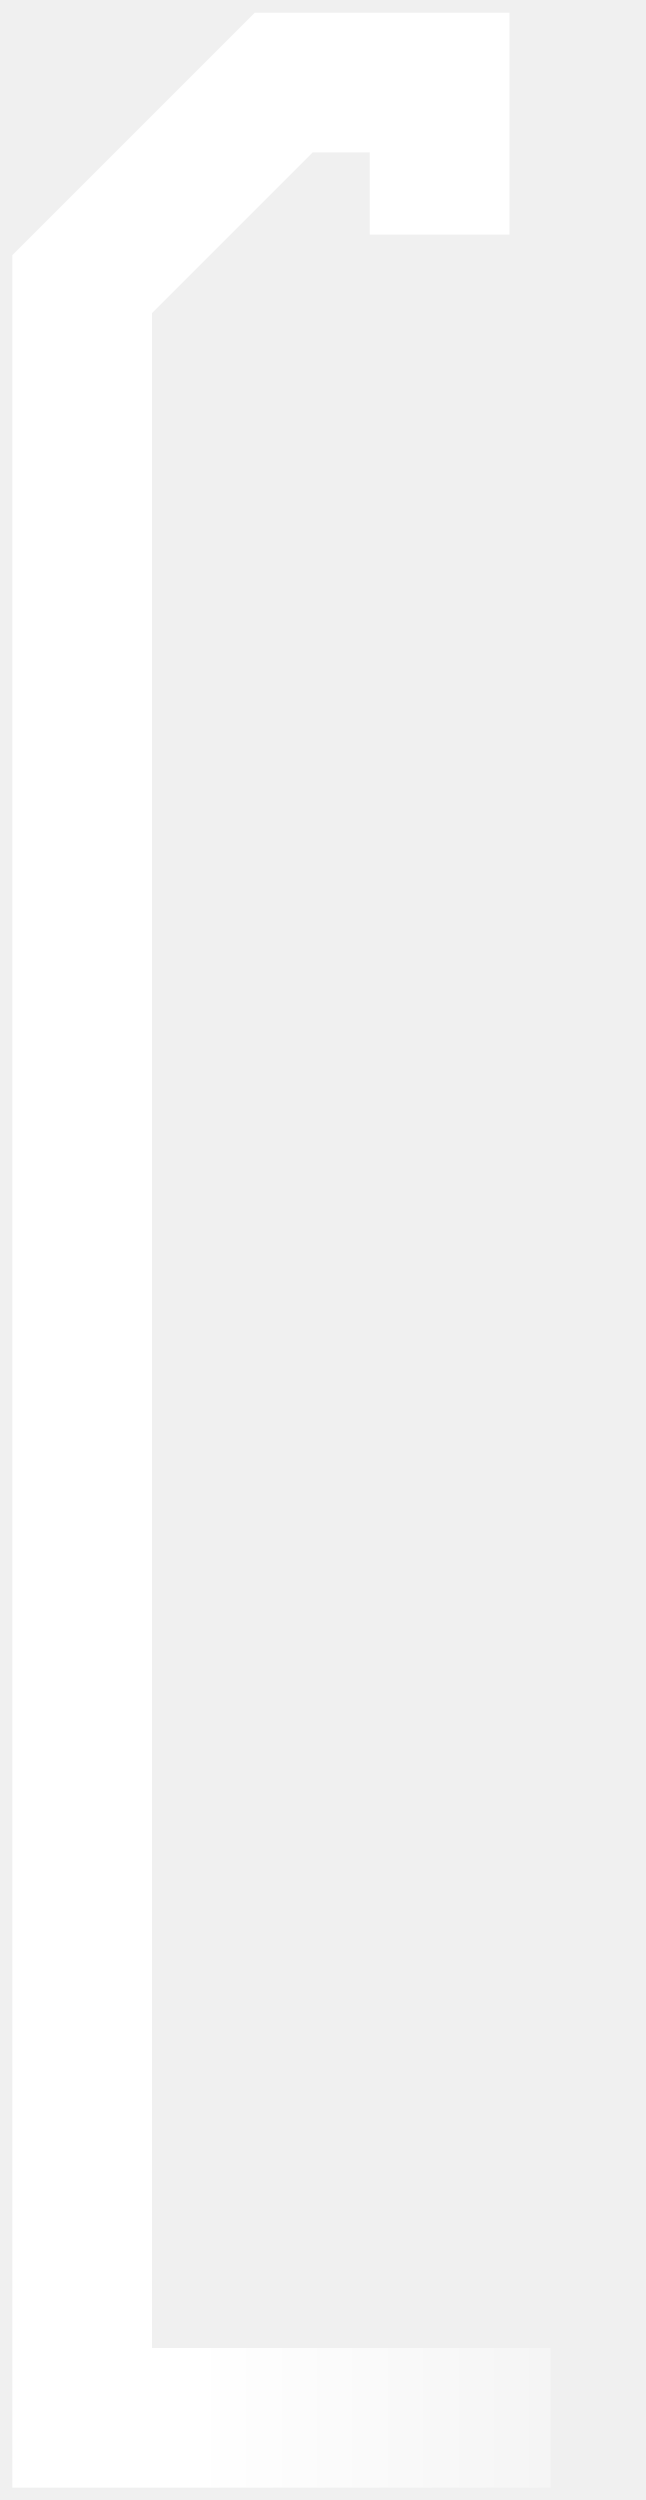
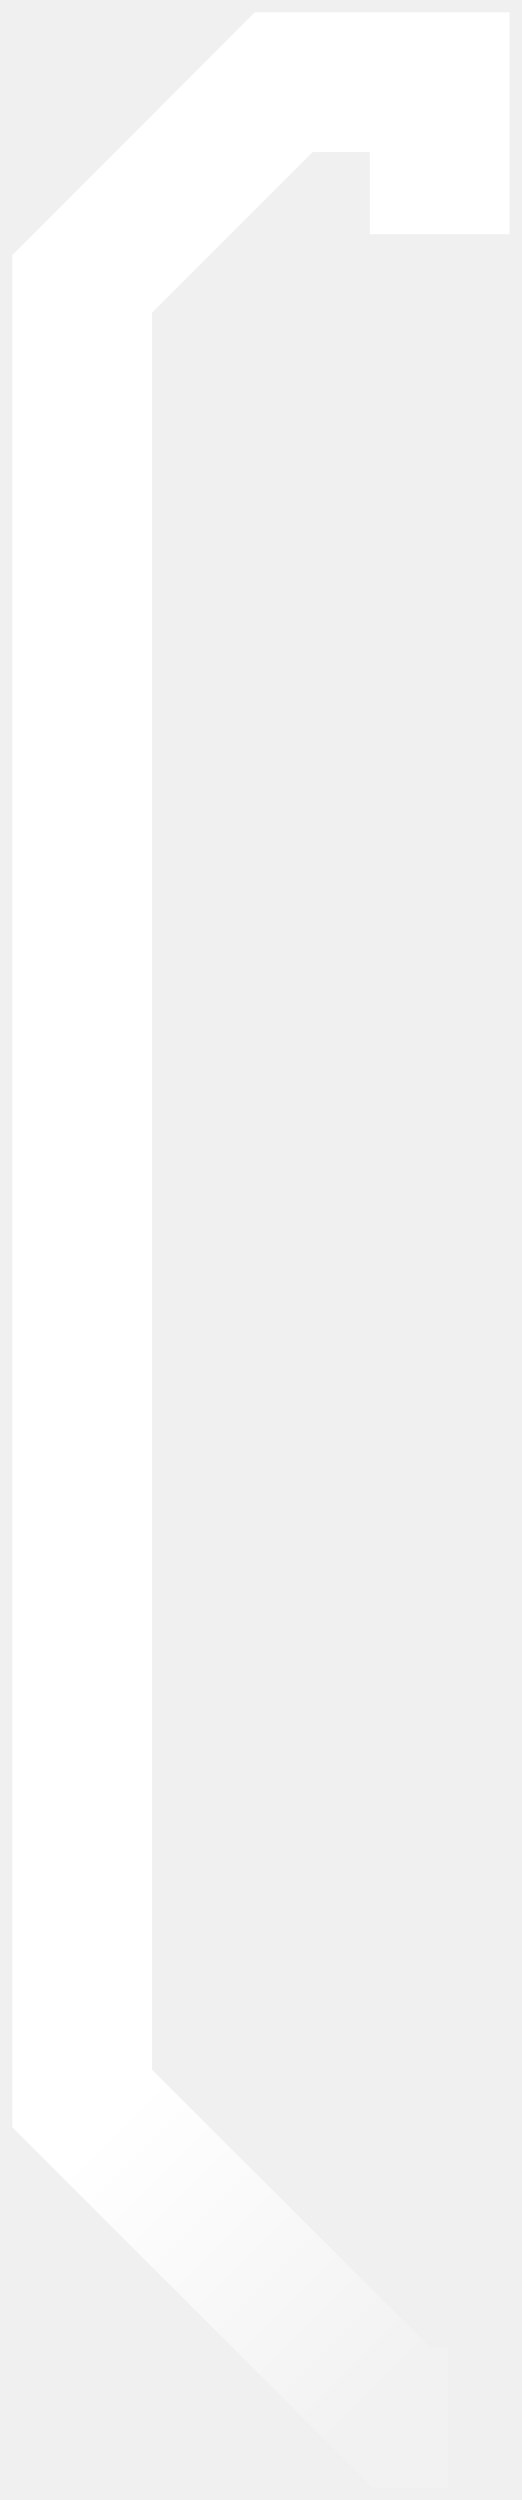
- <svg xmlns="http://www.w3.org/2000/svg" viewBox="-2 -32.88 15.7 60.85" fill="#fff">
+ <svg xmlns="http://www.w3.org/2000/svg" viewBox="-2 -28.99 12.7 60.84" fill="#fff">
  <defs>
-     <linearGradient id="corridor-stairs-climb" gradientUnits="userSpaceOnUse" x1="2.7" x2="13.7" y1="0" y2="0">
+     <linearGradient id="corridor-stairs-climb" gradientUnits="userSpaceOnUse" x1="0.59" y1="22.67" x2="7.19" y2="29.27">
      <stop offset="0" stop-color="#ffffff" />
      <stop offset="1" stop-color="#262626" />
    </linearGradient>
    <mask id="corridor-stairs">
-       <rect x="-2" y="-32.88" width="15.7" height="60.85" fill="#fff" />
-       <rect x="2.7" y="23.97" width="11" height="4" fill="url(#corridor-stairs-climb)" />
+       <rect x="-2" y="-28.99" width="12.7" height="60.84" fill="url(#corridor-stairs-climb)" />
    </mask>
  </defs>
-   <path mask="url(#corridor-stairs)" d="M 7 -27.17 V -29.17 H 5.61 L 1.7 -25.26 V 24.27 H 11.4 V 27.67 H -1.7 V -26.67 L 4.2 -32.57 H 10.4 V -27.17 Z" />
+   <path mask="url(#corridor-stairs)" d="M 7 -23.29 V -25.29 H 5.61 L 1.7 -21.38 V 21.38 L 8.48 28.15 H 8.9 V 31.55 H 7.07 L -1.7 22.78 V -22.78 L 4.2 -28.69 H 10.4 V -23.29 Z" />
</svg>
